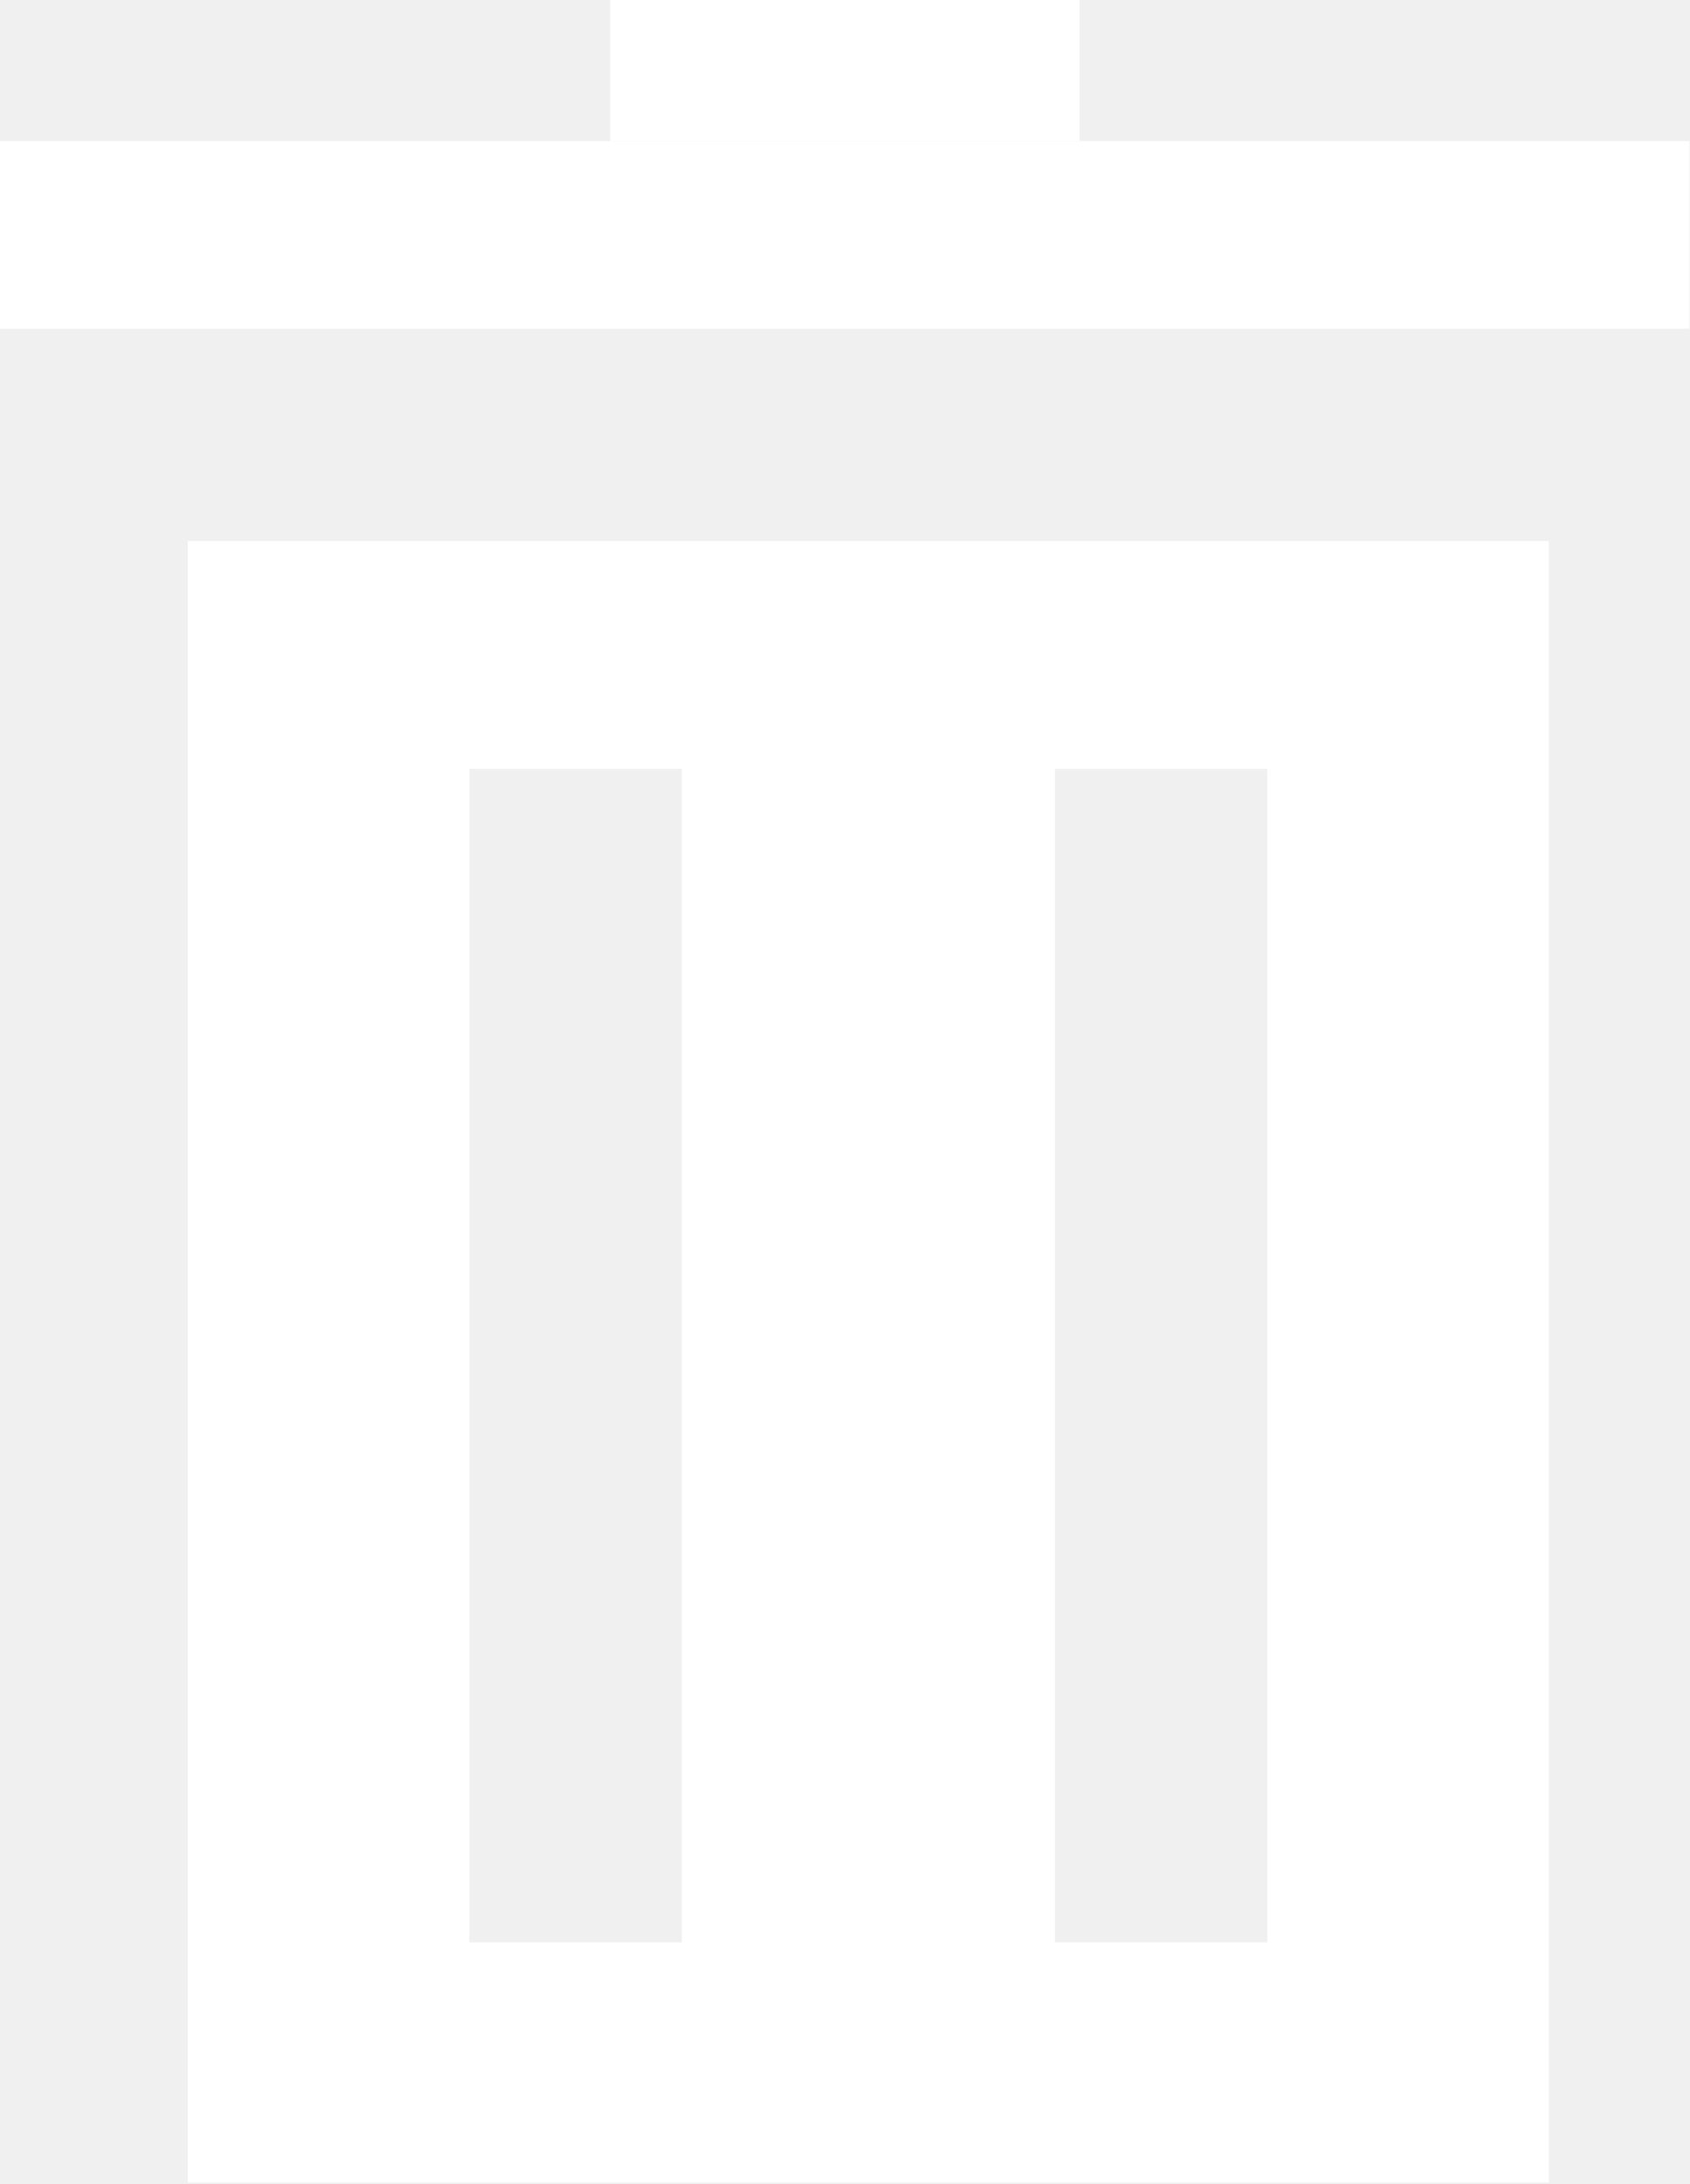
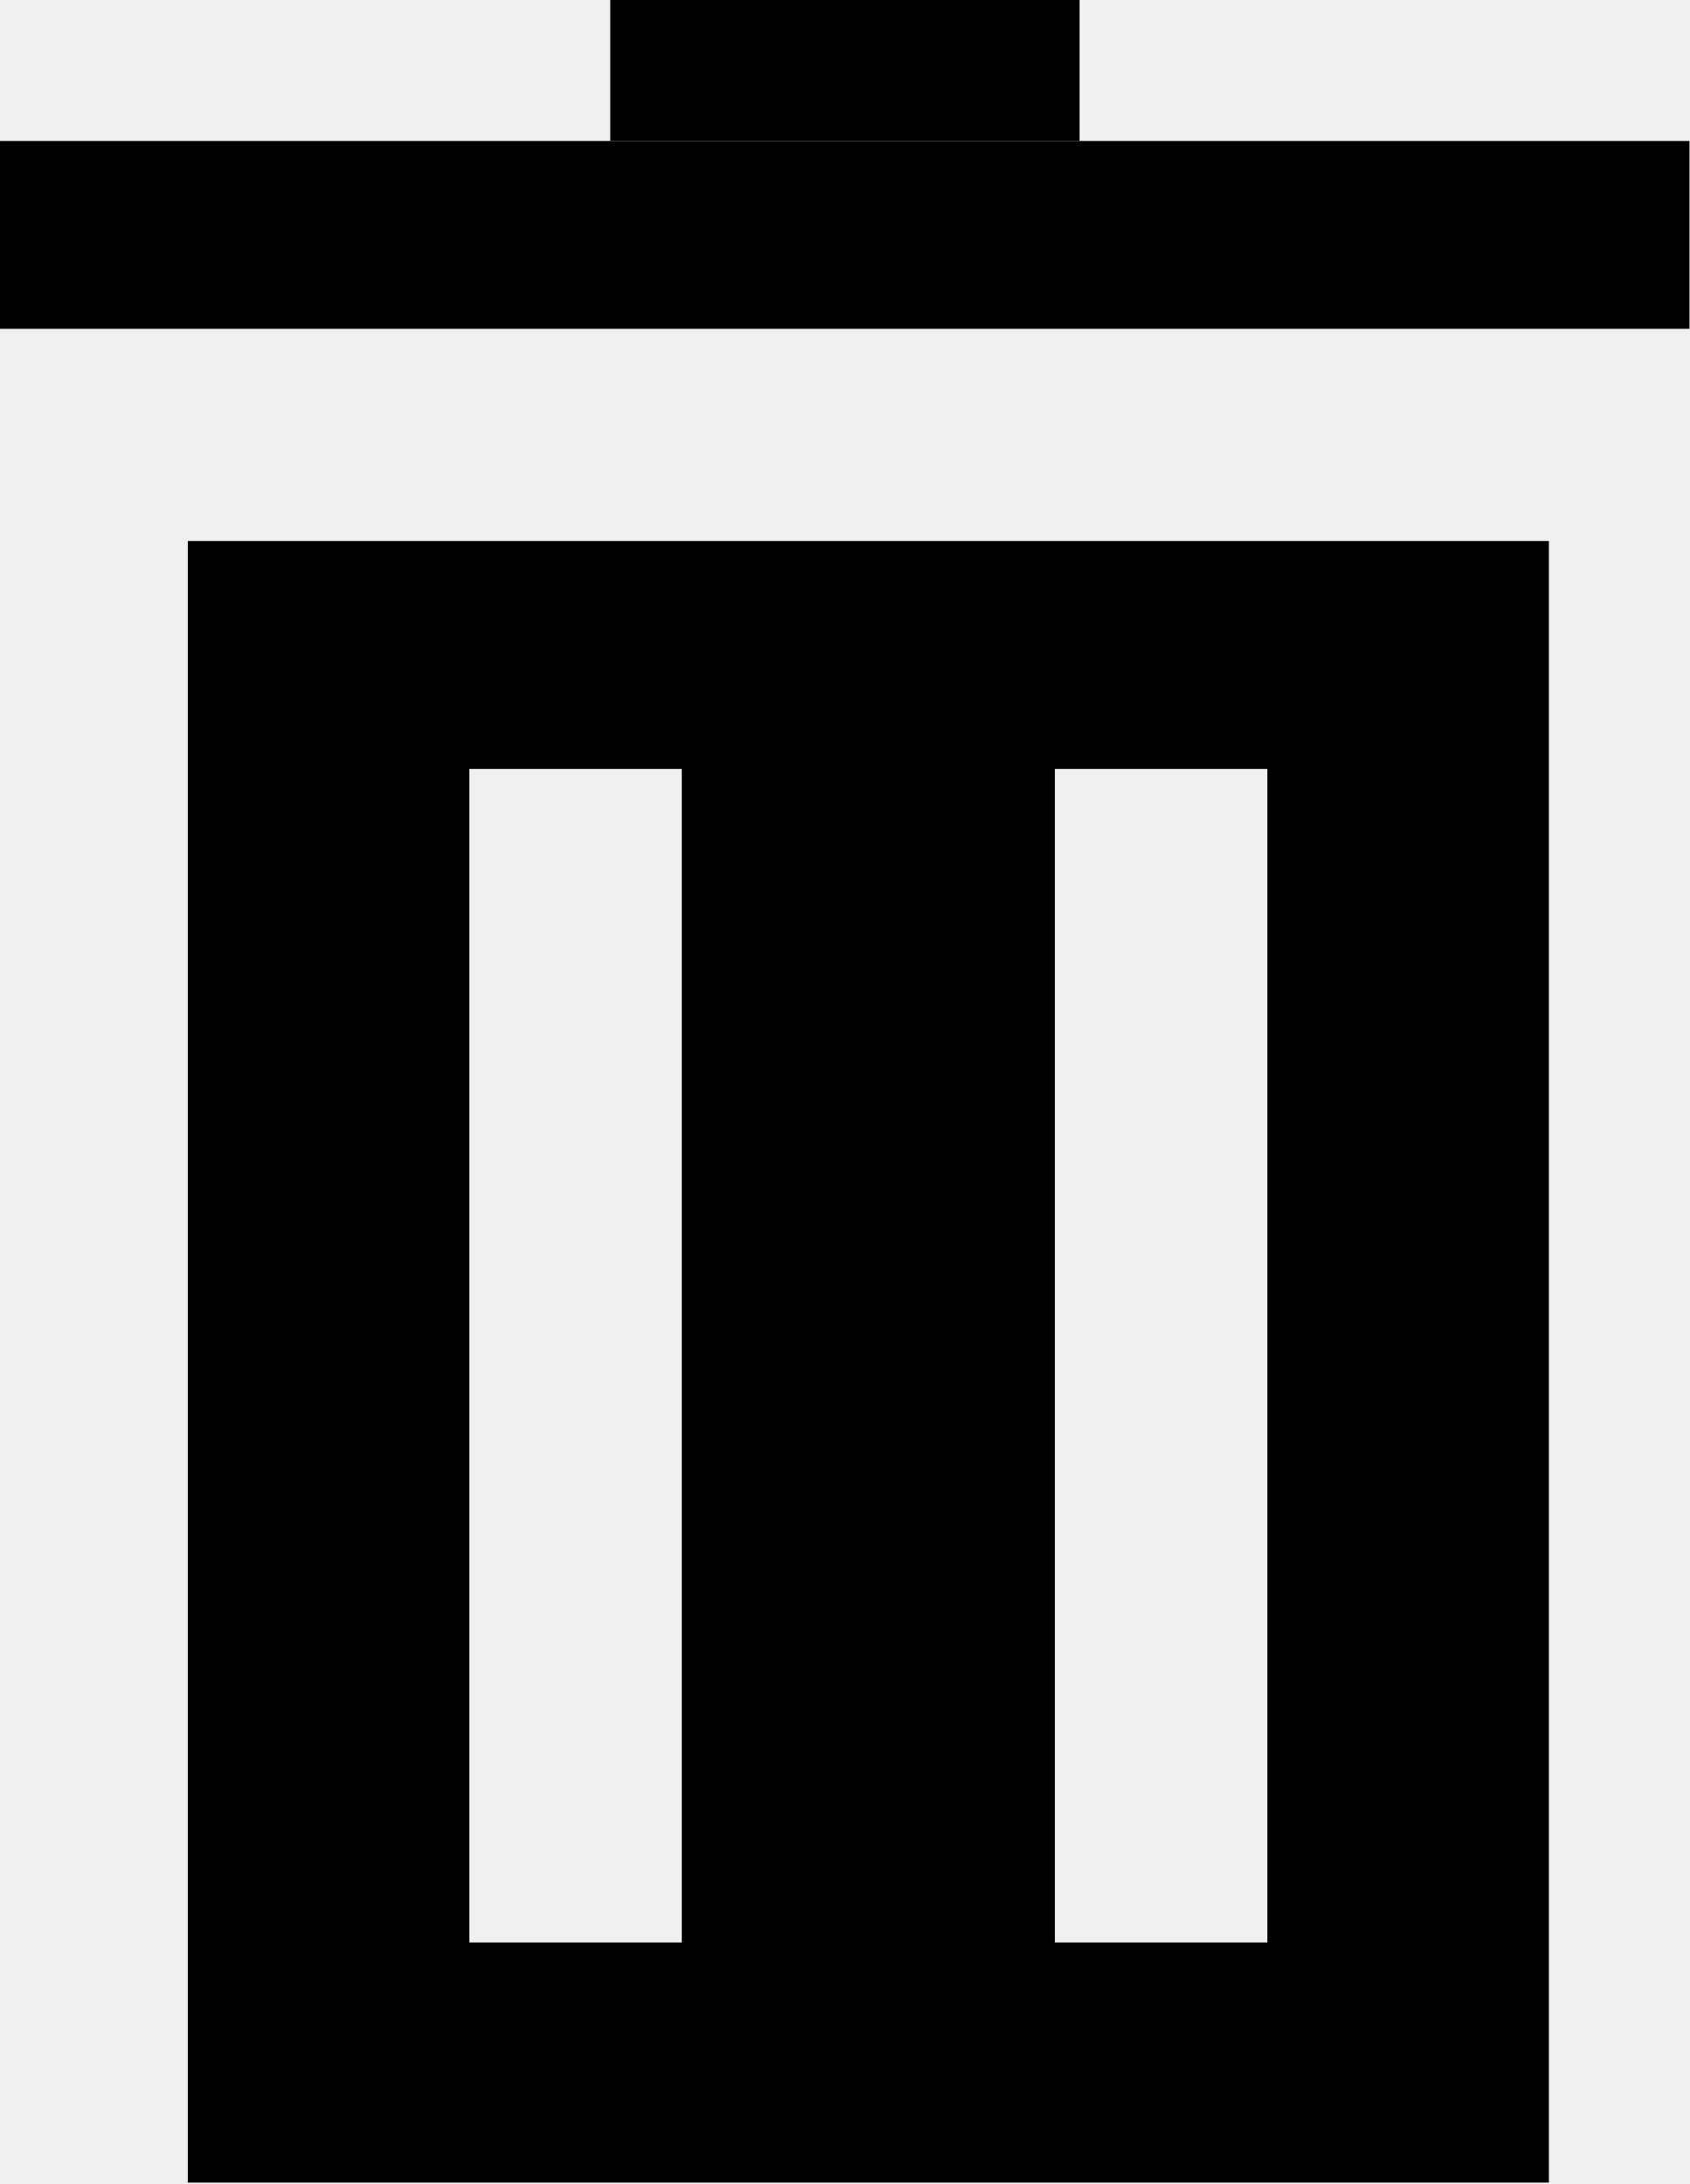
<svg xmlns="http://www.w3.org/2000/svg" id="Layer_1" data-name="Layer 1" viewBox="0 0 47.23 61.04">
-   <defs>
-     <style>.cls-1{fill:#fff;}</style>
-   </defs>
  <path class="cls-1" d="M19.06,21.49H13.12v32.8h5.94Zm16.37,0H29.49v32.8h5.94ZM43.3,61H5.25V15.12H43.3Z" />
  <rect class="cls-1" y="3.94" width="47.23" height="5.25" />
  <rect class="cls-1" x="17.06" width="13.12" height="3.94" />
</svg>
